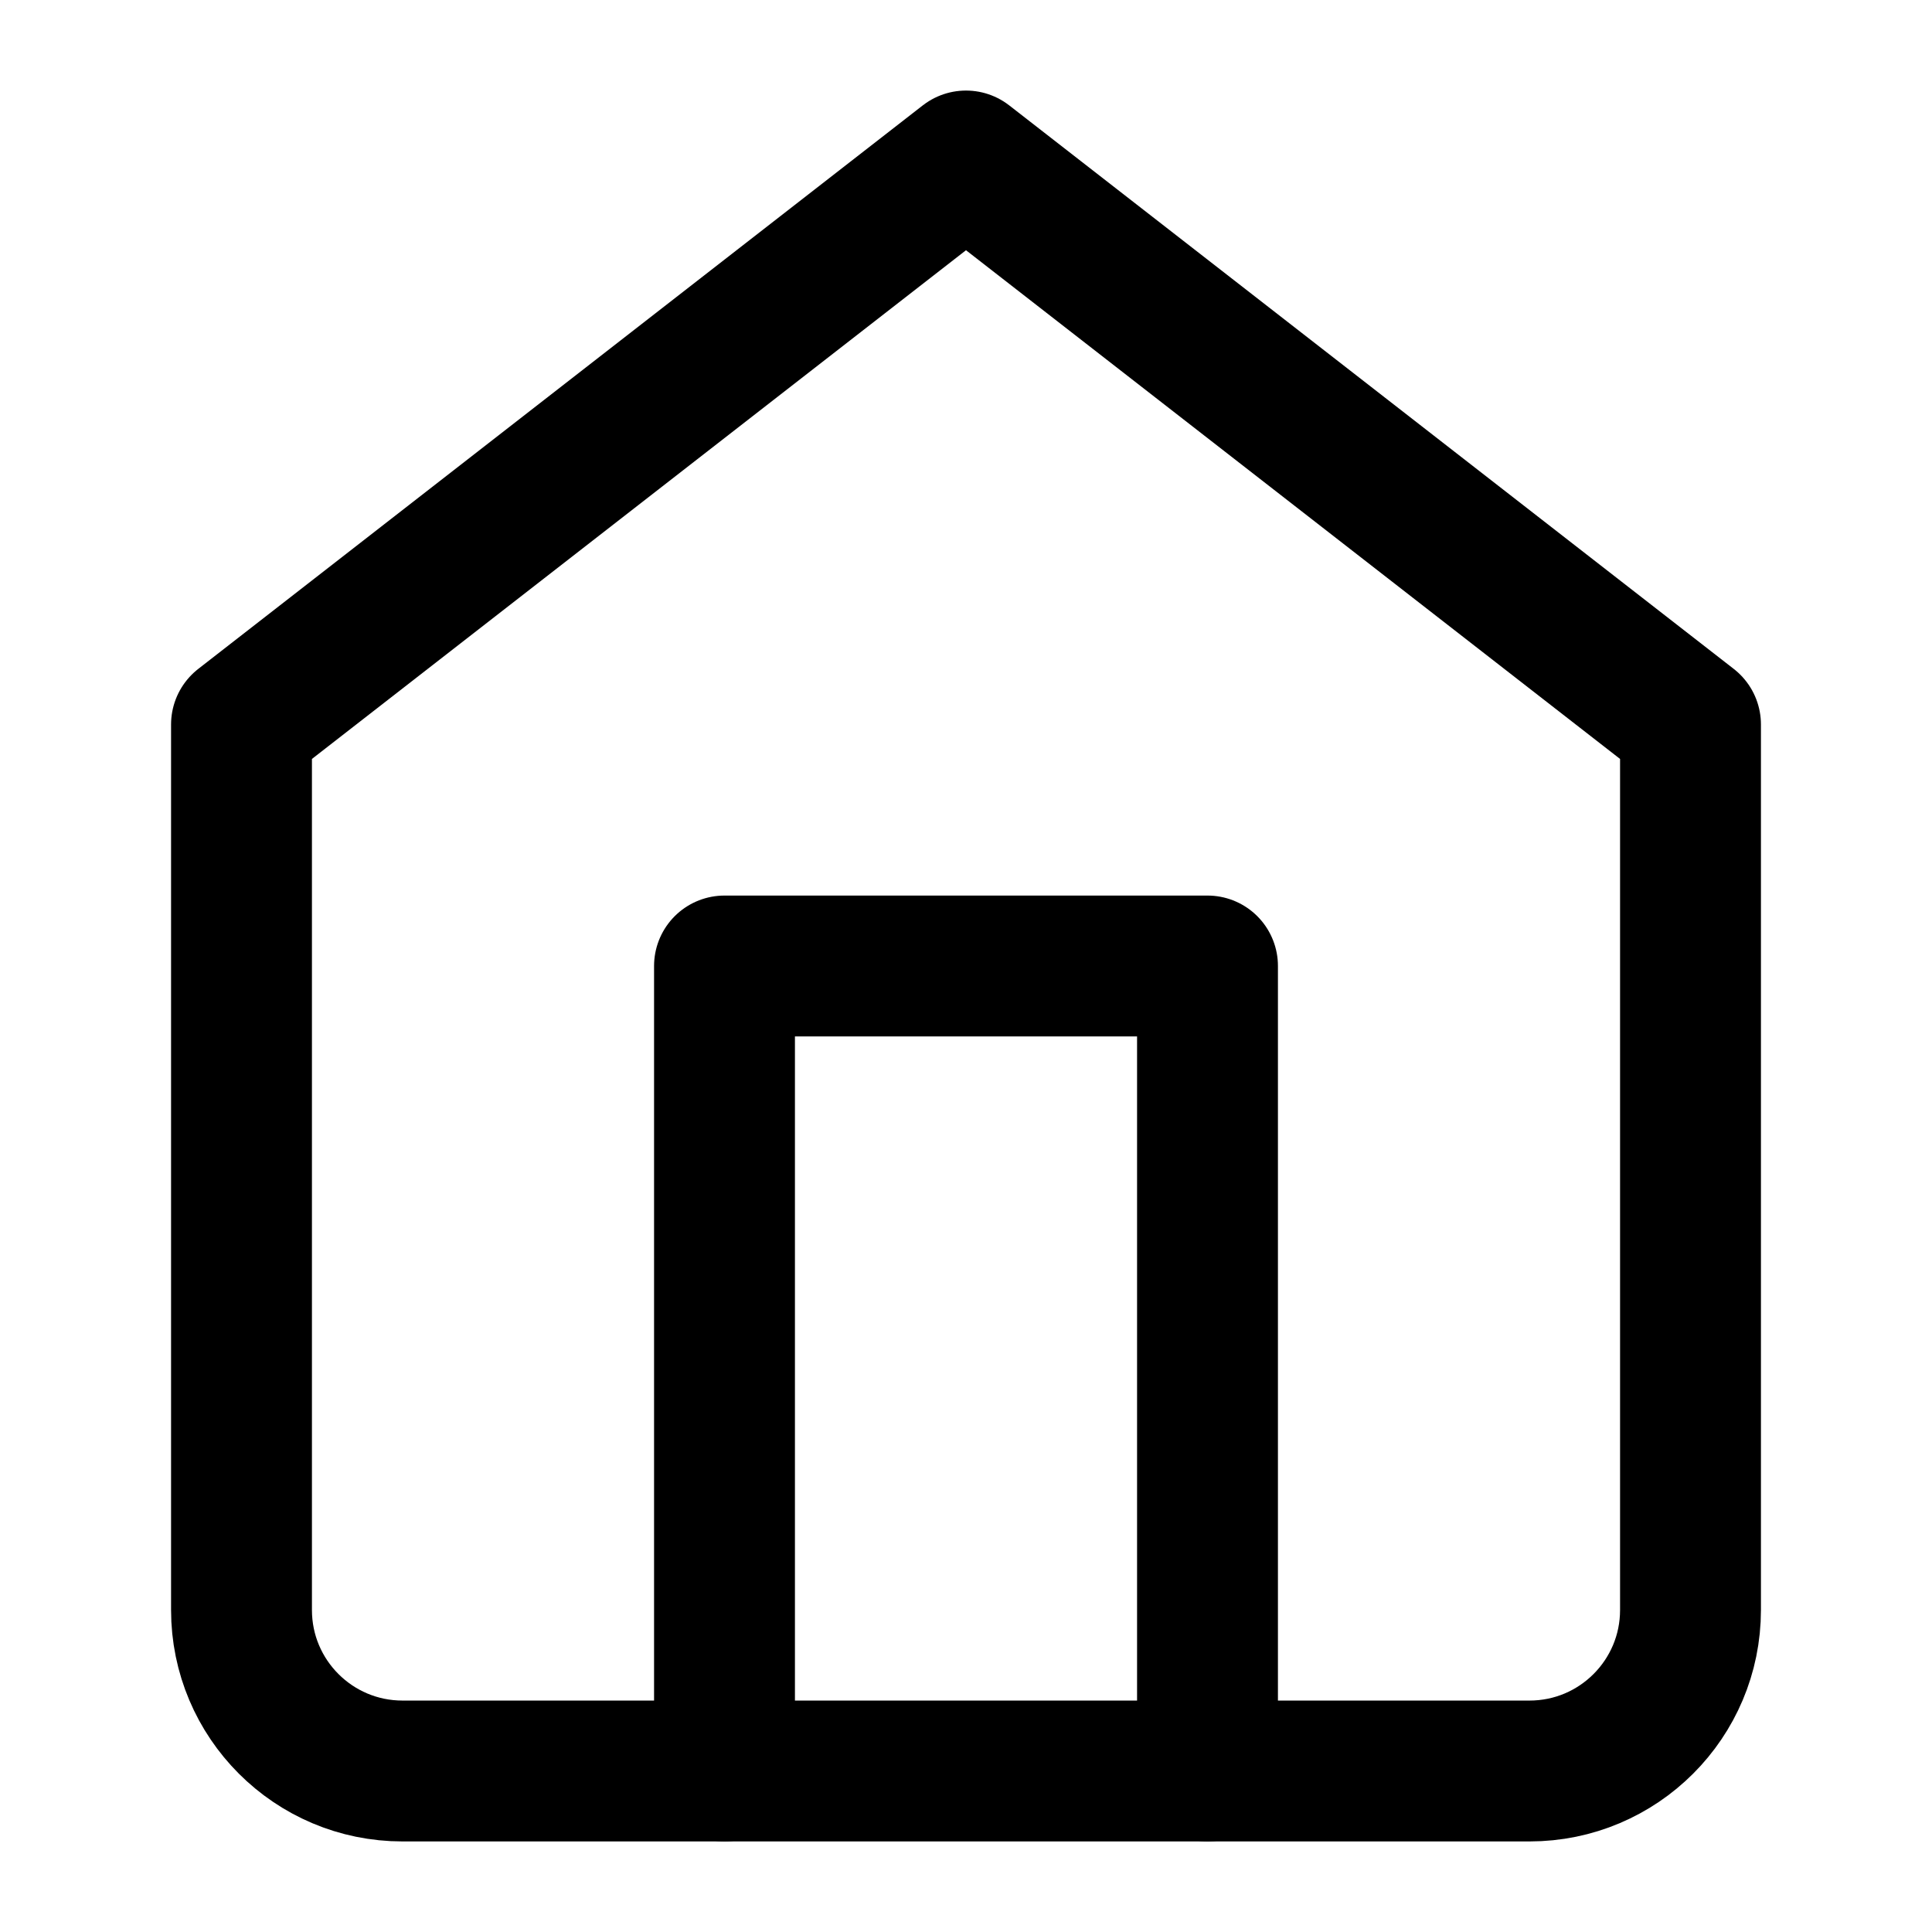
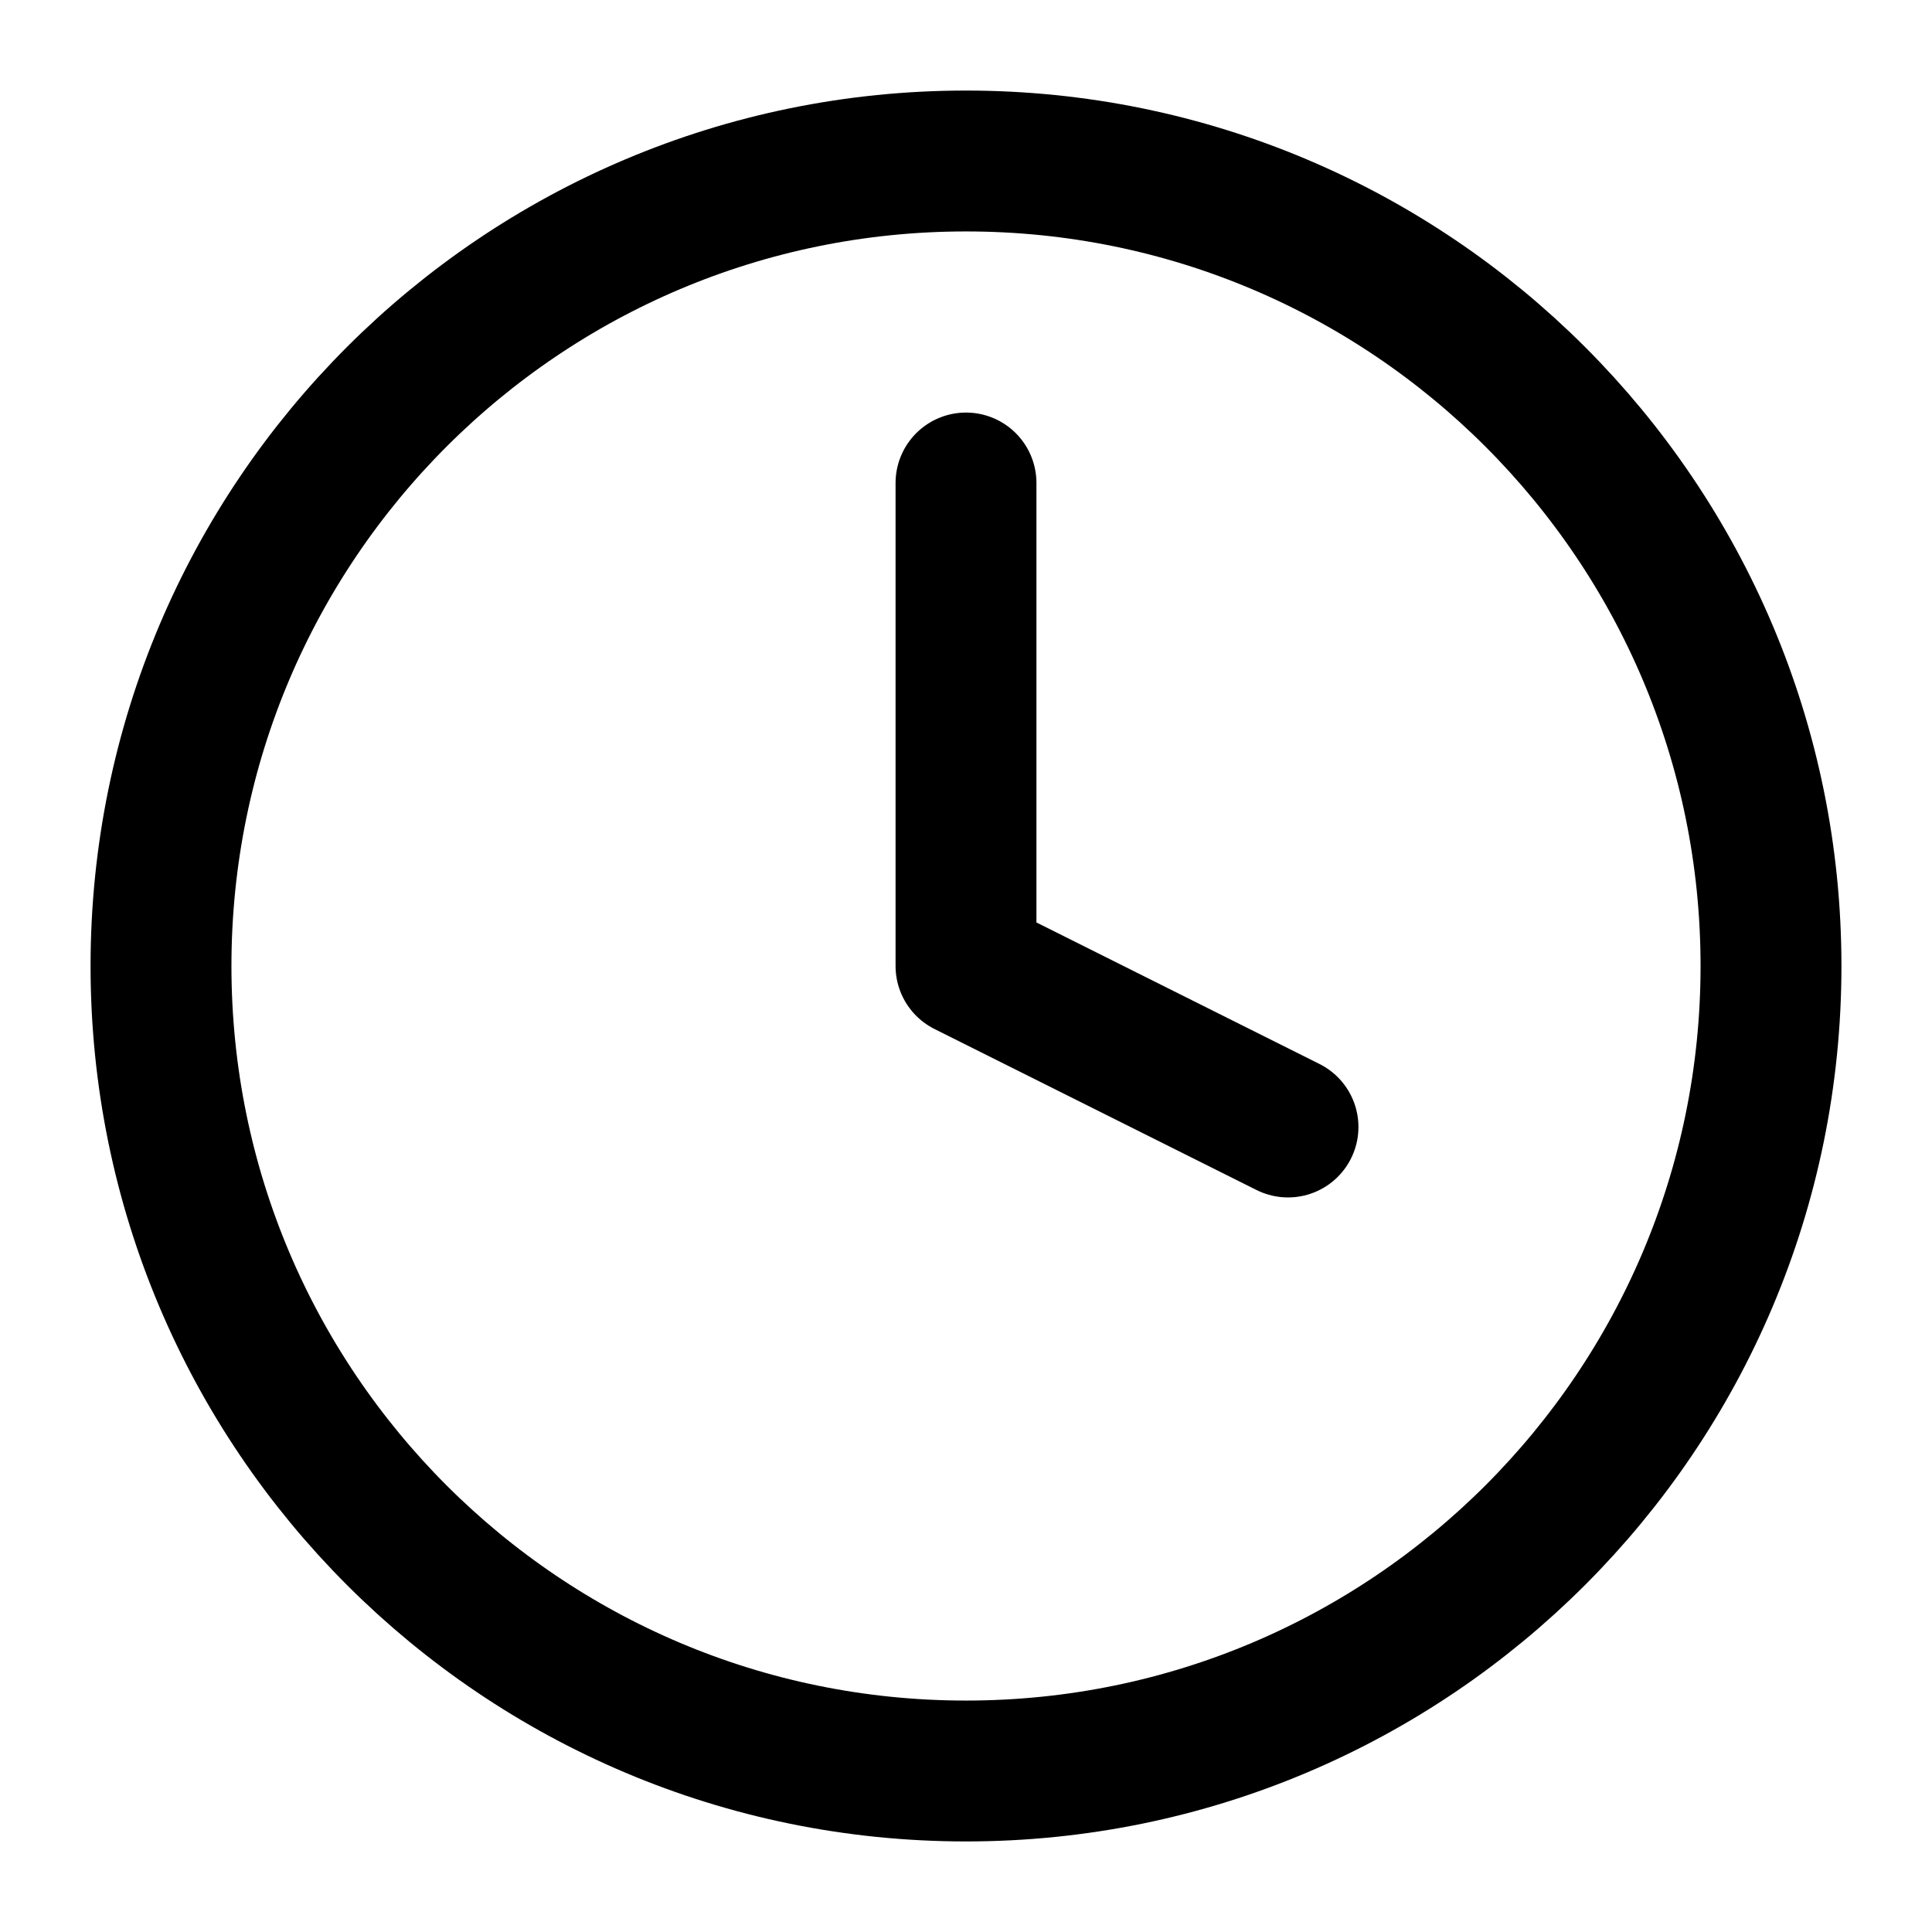
<svg xmlns="http://www.w3.org/2000/svg" width="24" height="24" viewBox="0 0 24 24" fill="none" stroke="currentColor" stroke-width="1.75" stroke-linecap="round" stroke-linejoin="round">
-   <path d="m3 9 9-7 9 7v11a2 2 0 0 1-2 2H5a2 2 0 0 1-2-2z" />
-   <polyline points="9 22 9 12 15 12 15 22" />
+   <circle cx="12" cy="12" r="10" />
+   <polyline points="12 6 12 12 16 14" />
</svg>
